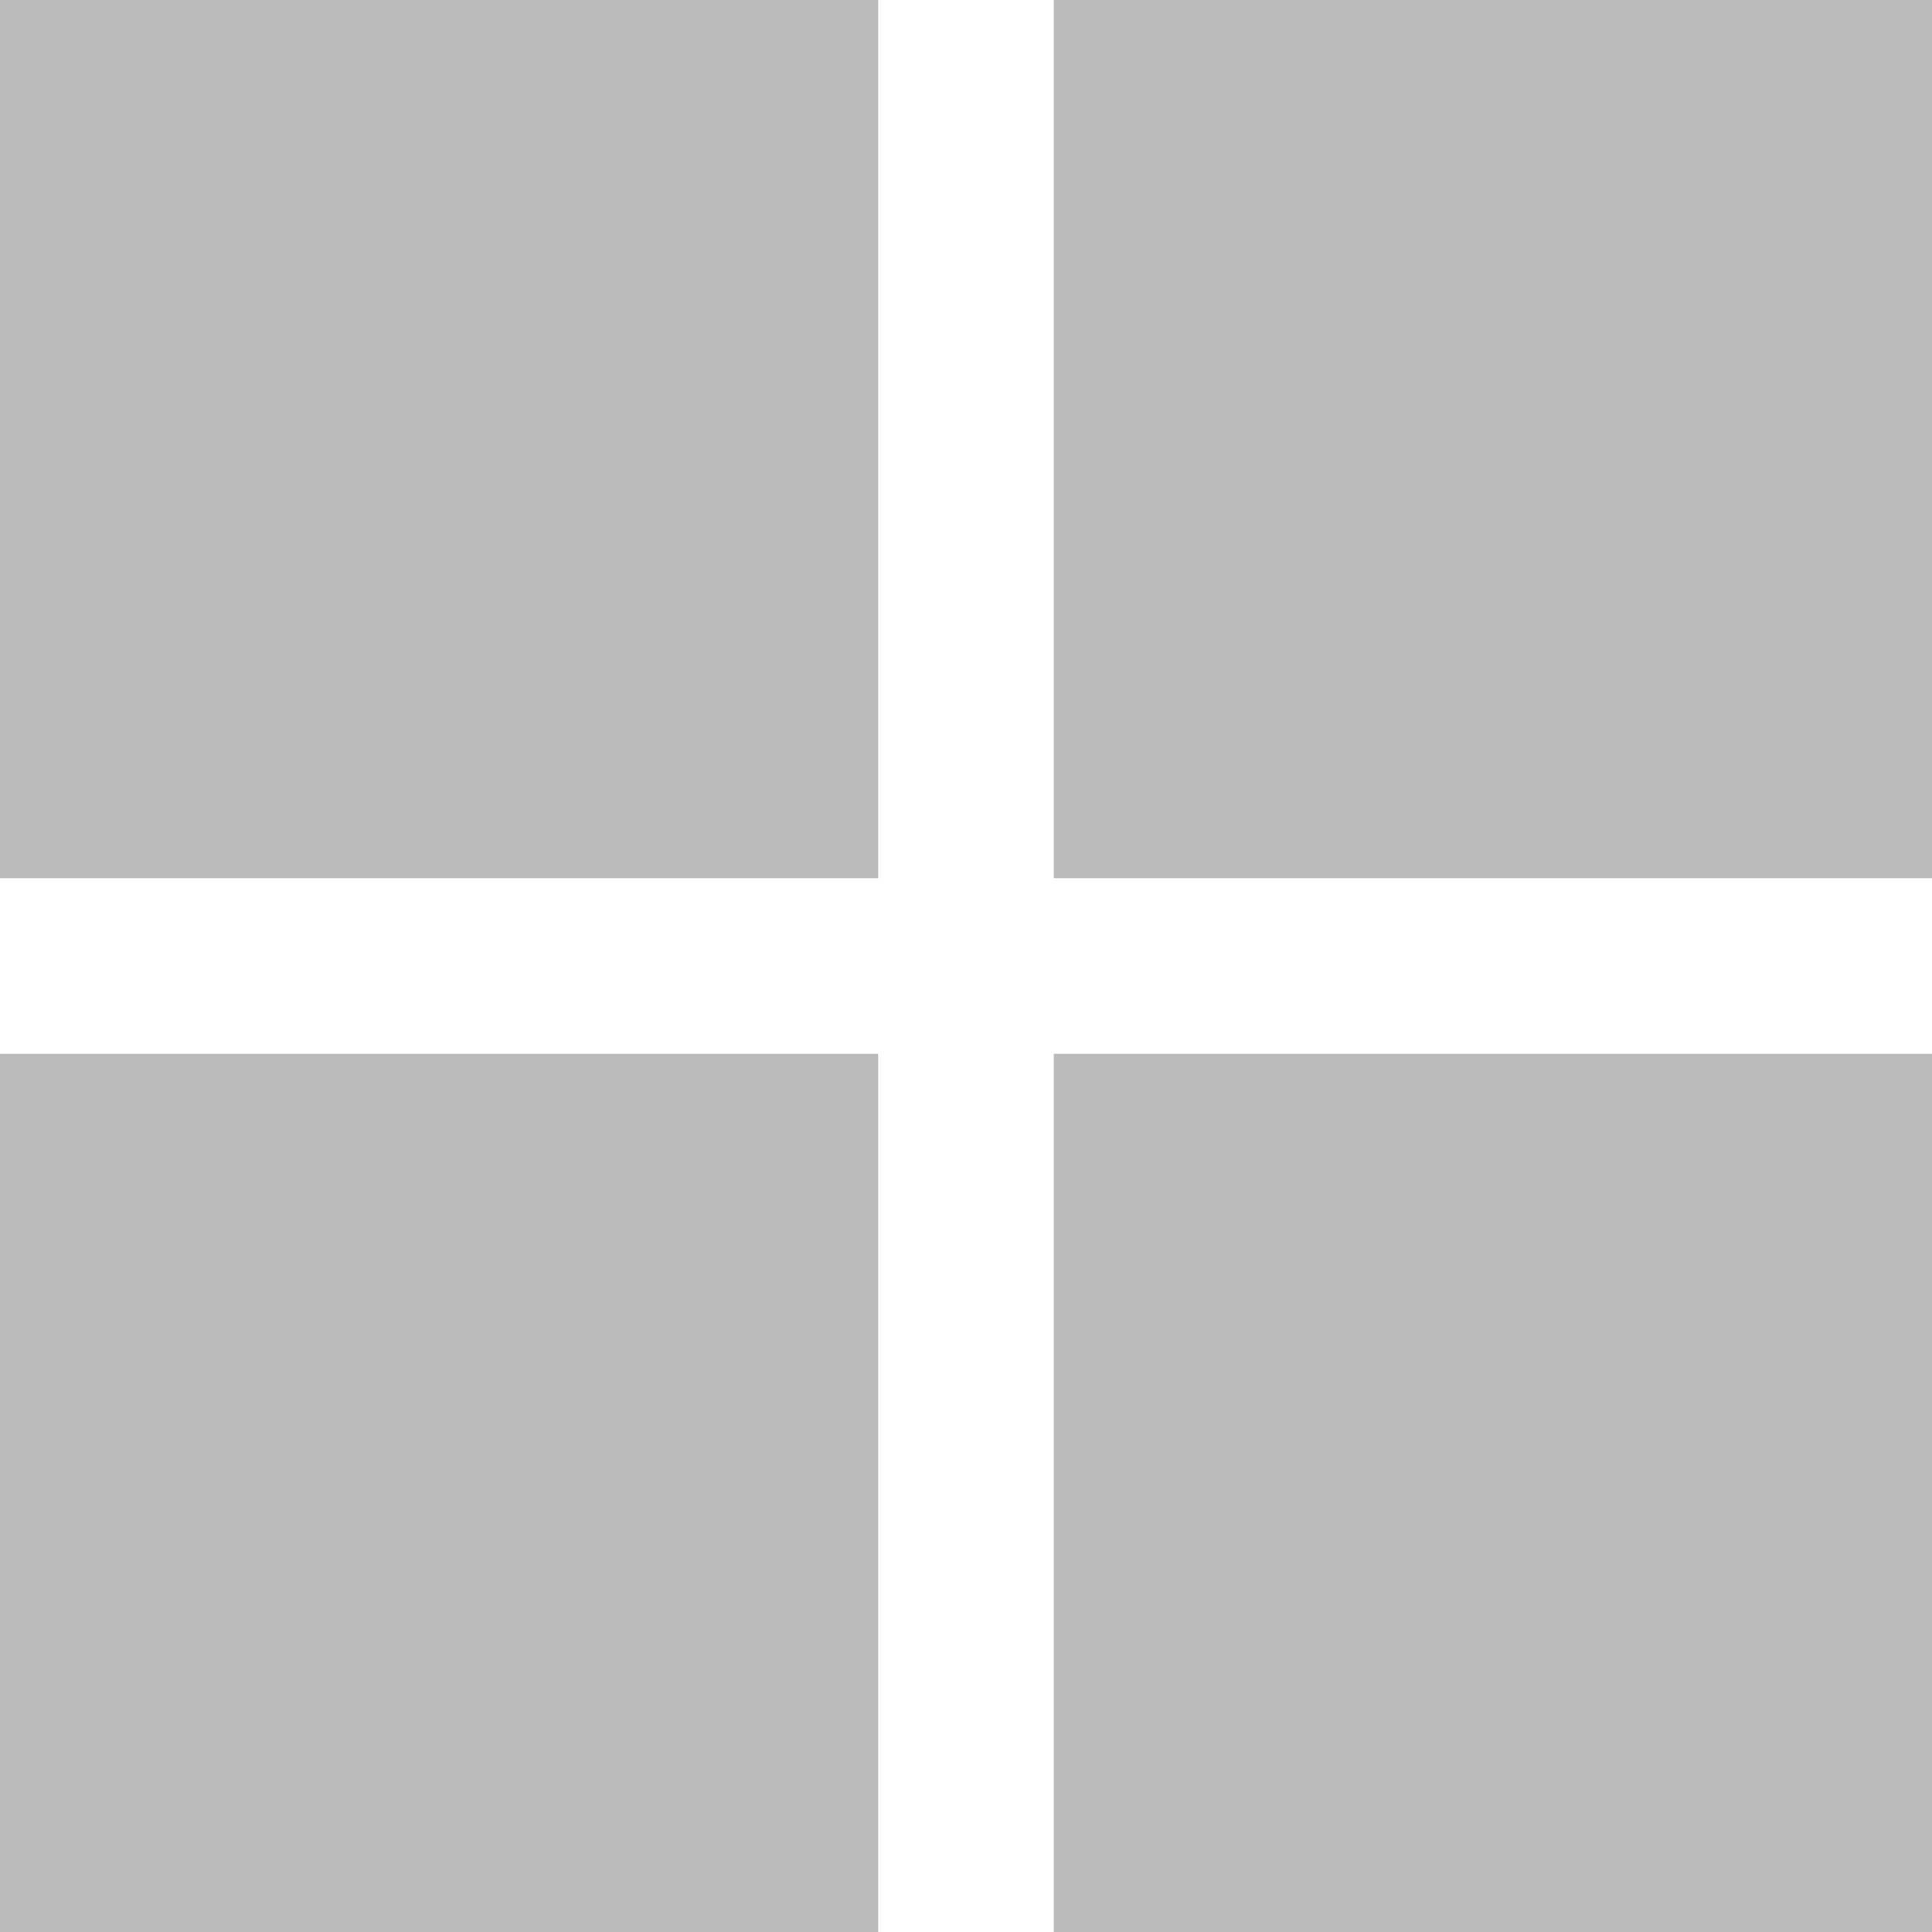
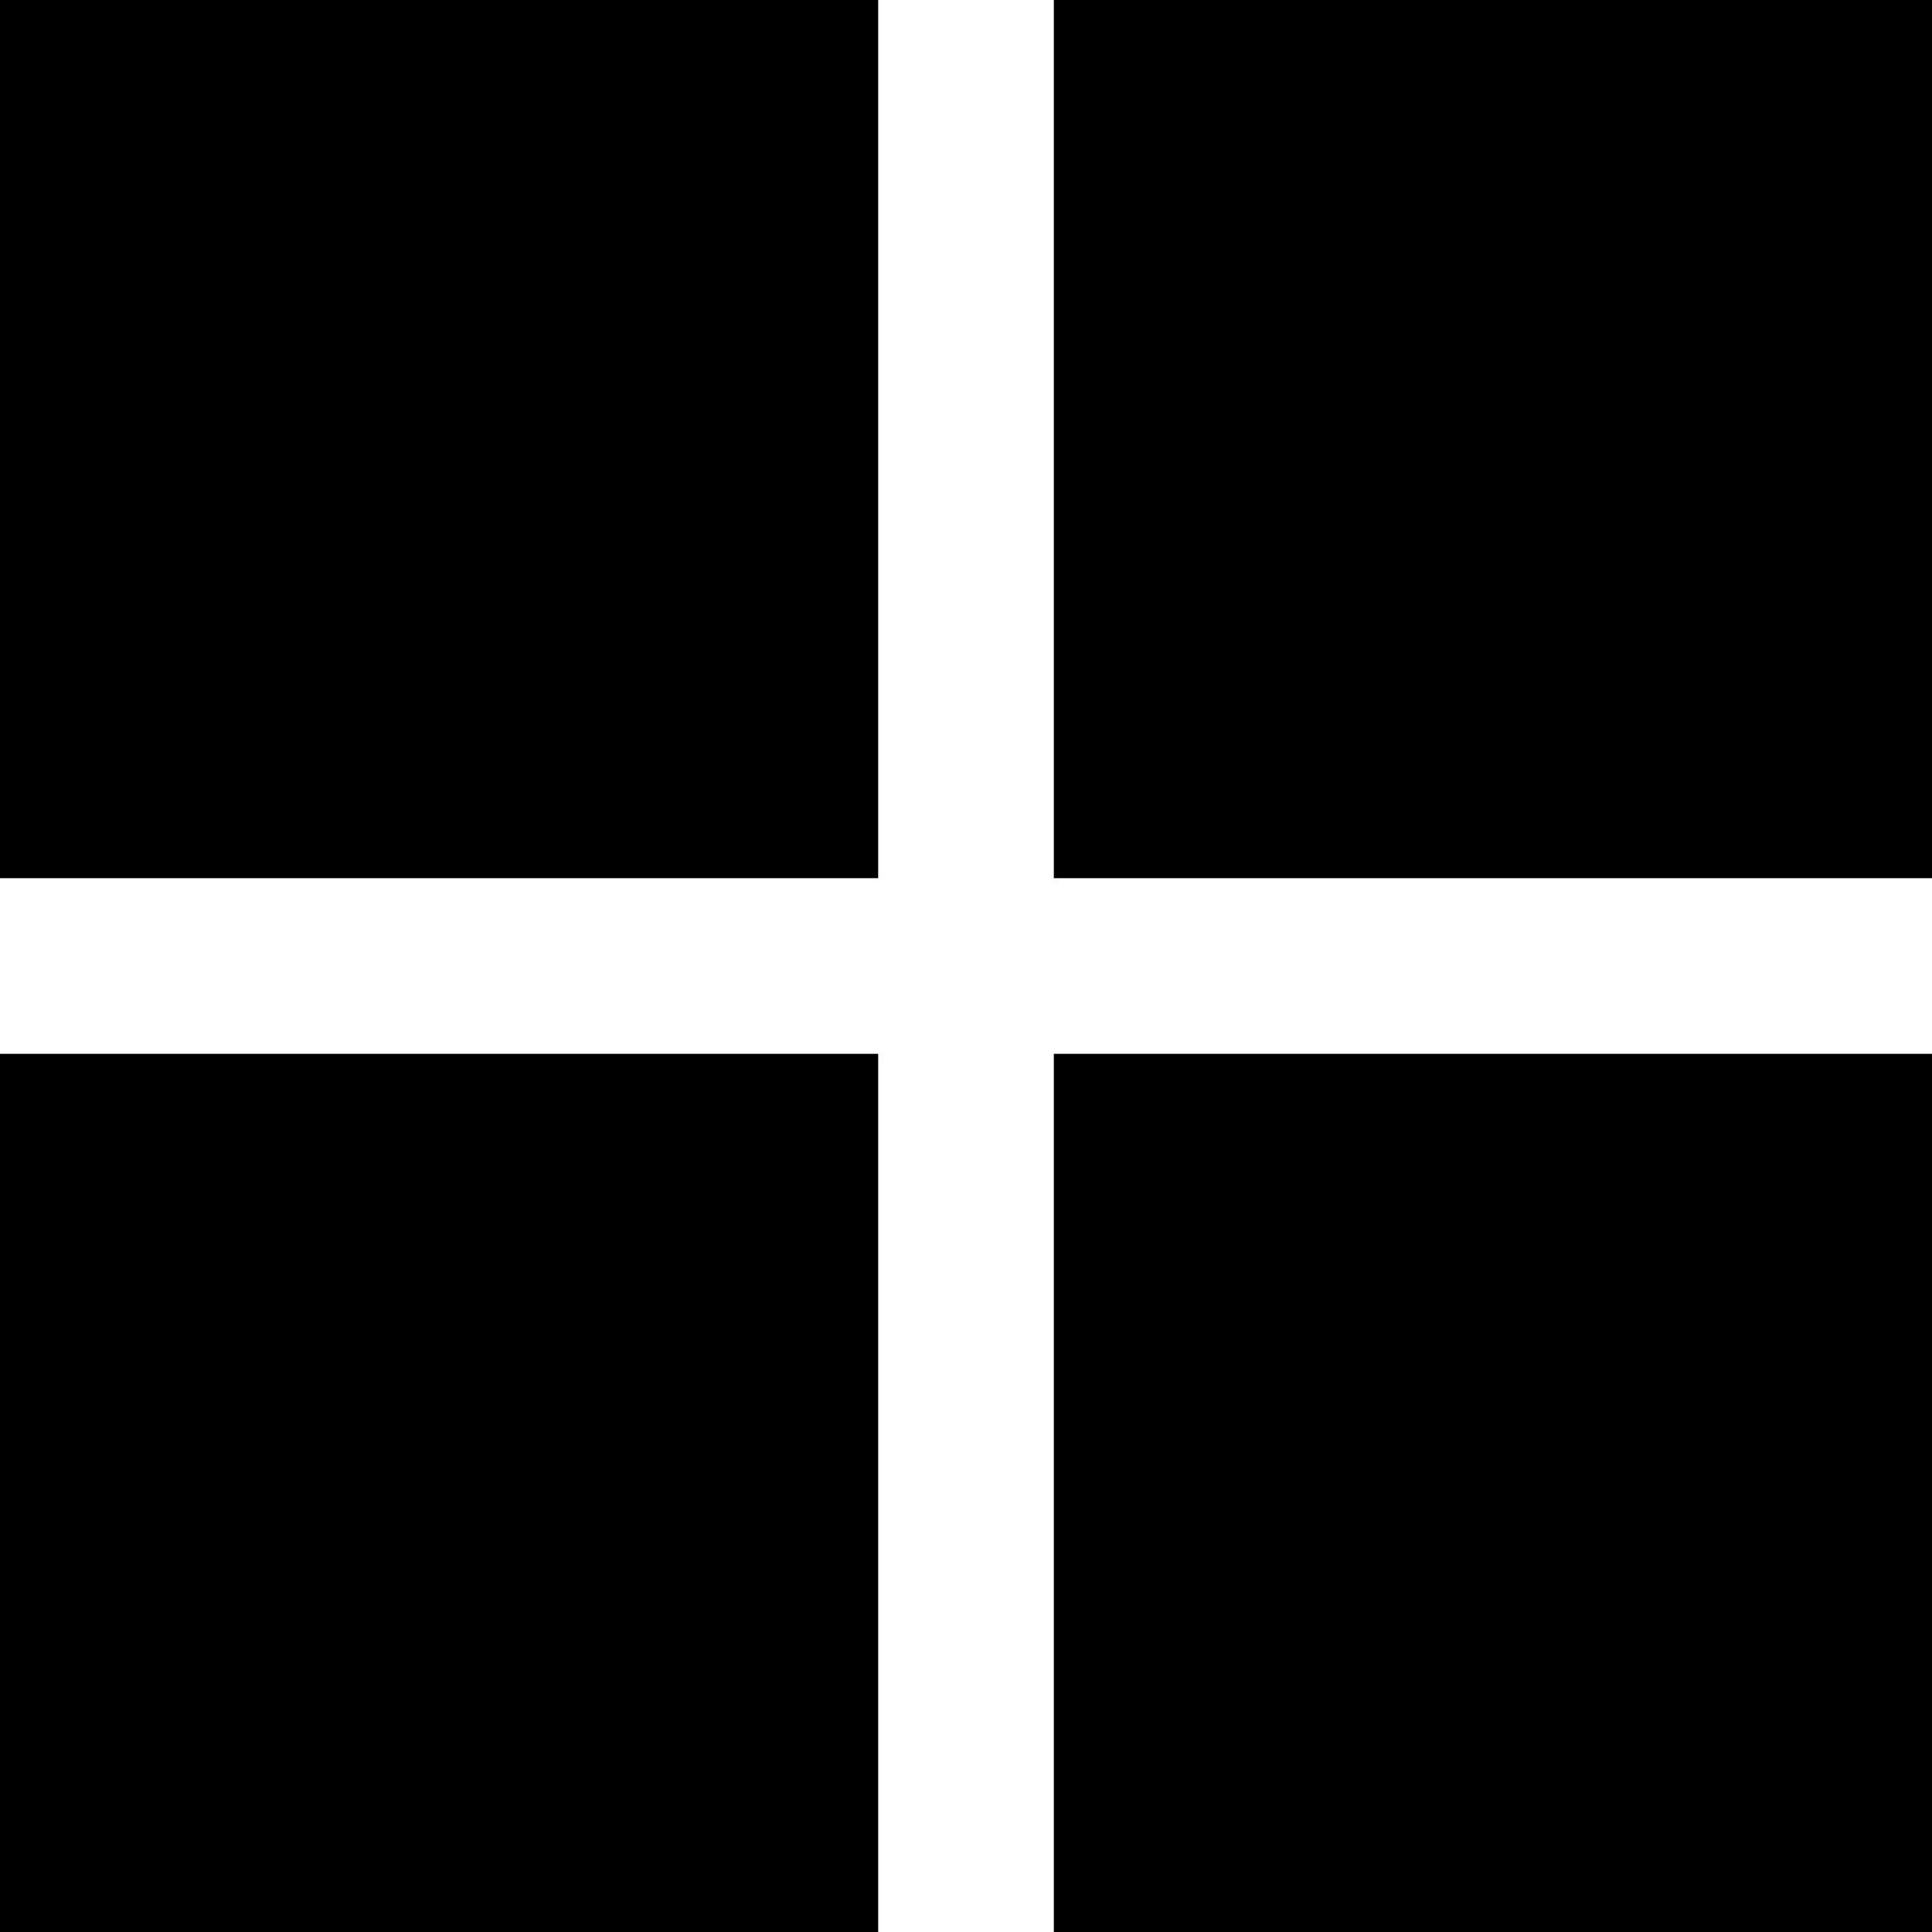
<svg xmlns="http://www.w3.org/2000/svg" width="22" height="22" viewBox="0 0 22 22" fill="none">
-   <g id="Group 41834506">
-     <path id="Union" fill-rule="evenodd" clip-rule="evenodd" d="M10 0H0V10H10V0ZM22 0H12V10H22V0ZM0 12H10V22H0V12ZM22 12H12V22H22V12Z" fill="#BBBBBB" />
-   </g>
+   <path fill-rule="evenodd" clip-rule="evenodd" d="M10 0H0V10H10V0ZM22 0H12V10H22V0ZM0 12H10V22H0V12ZM22 12H12V22H22V12Z" fill="black" />
</svg>
